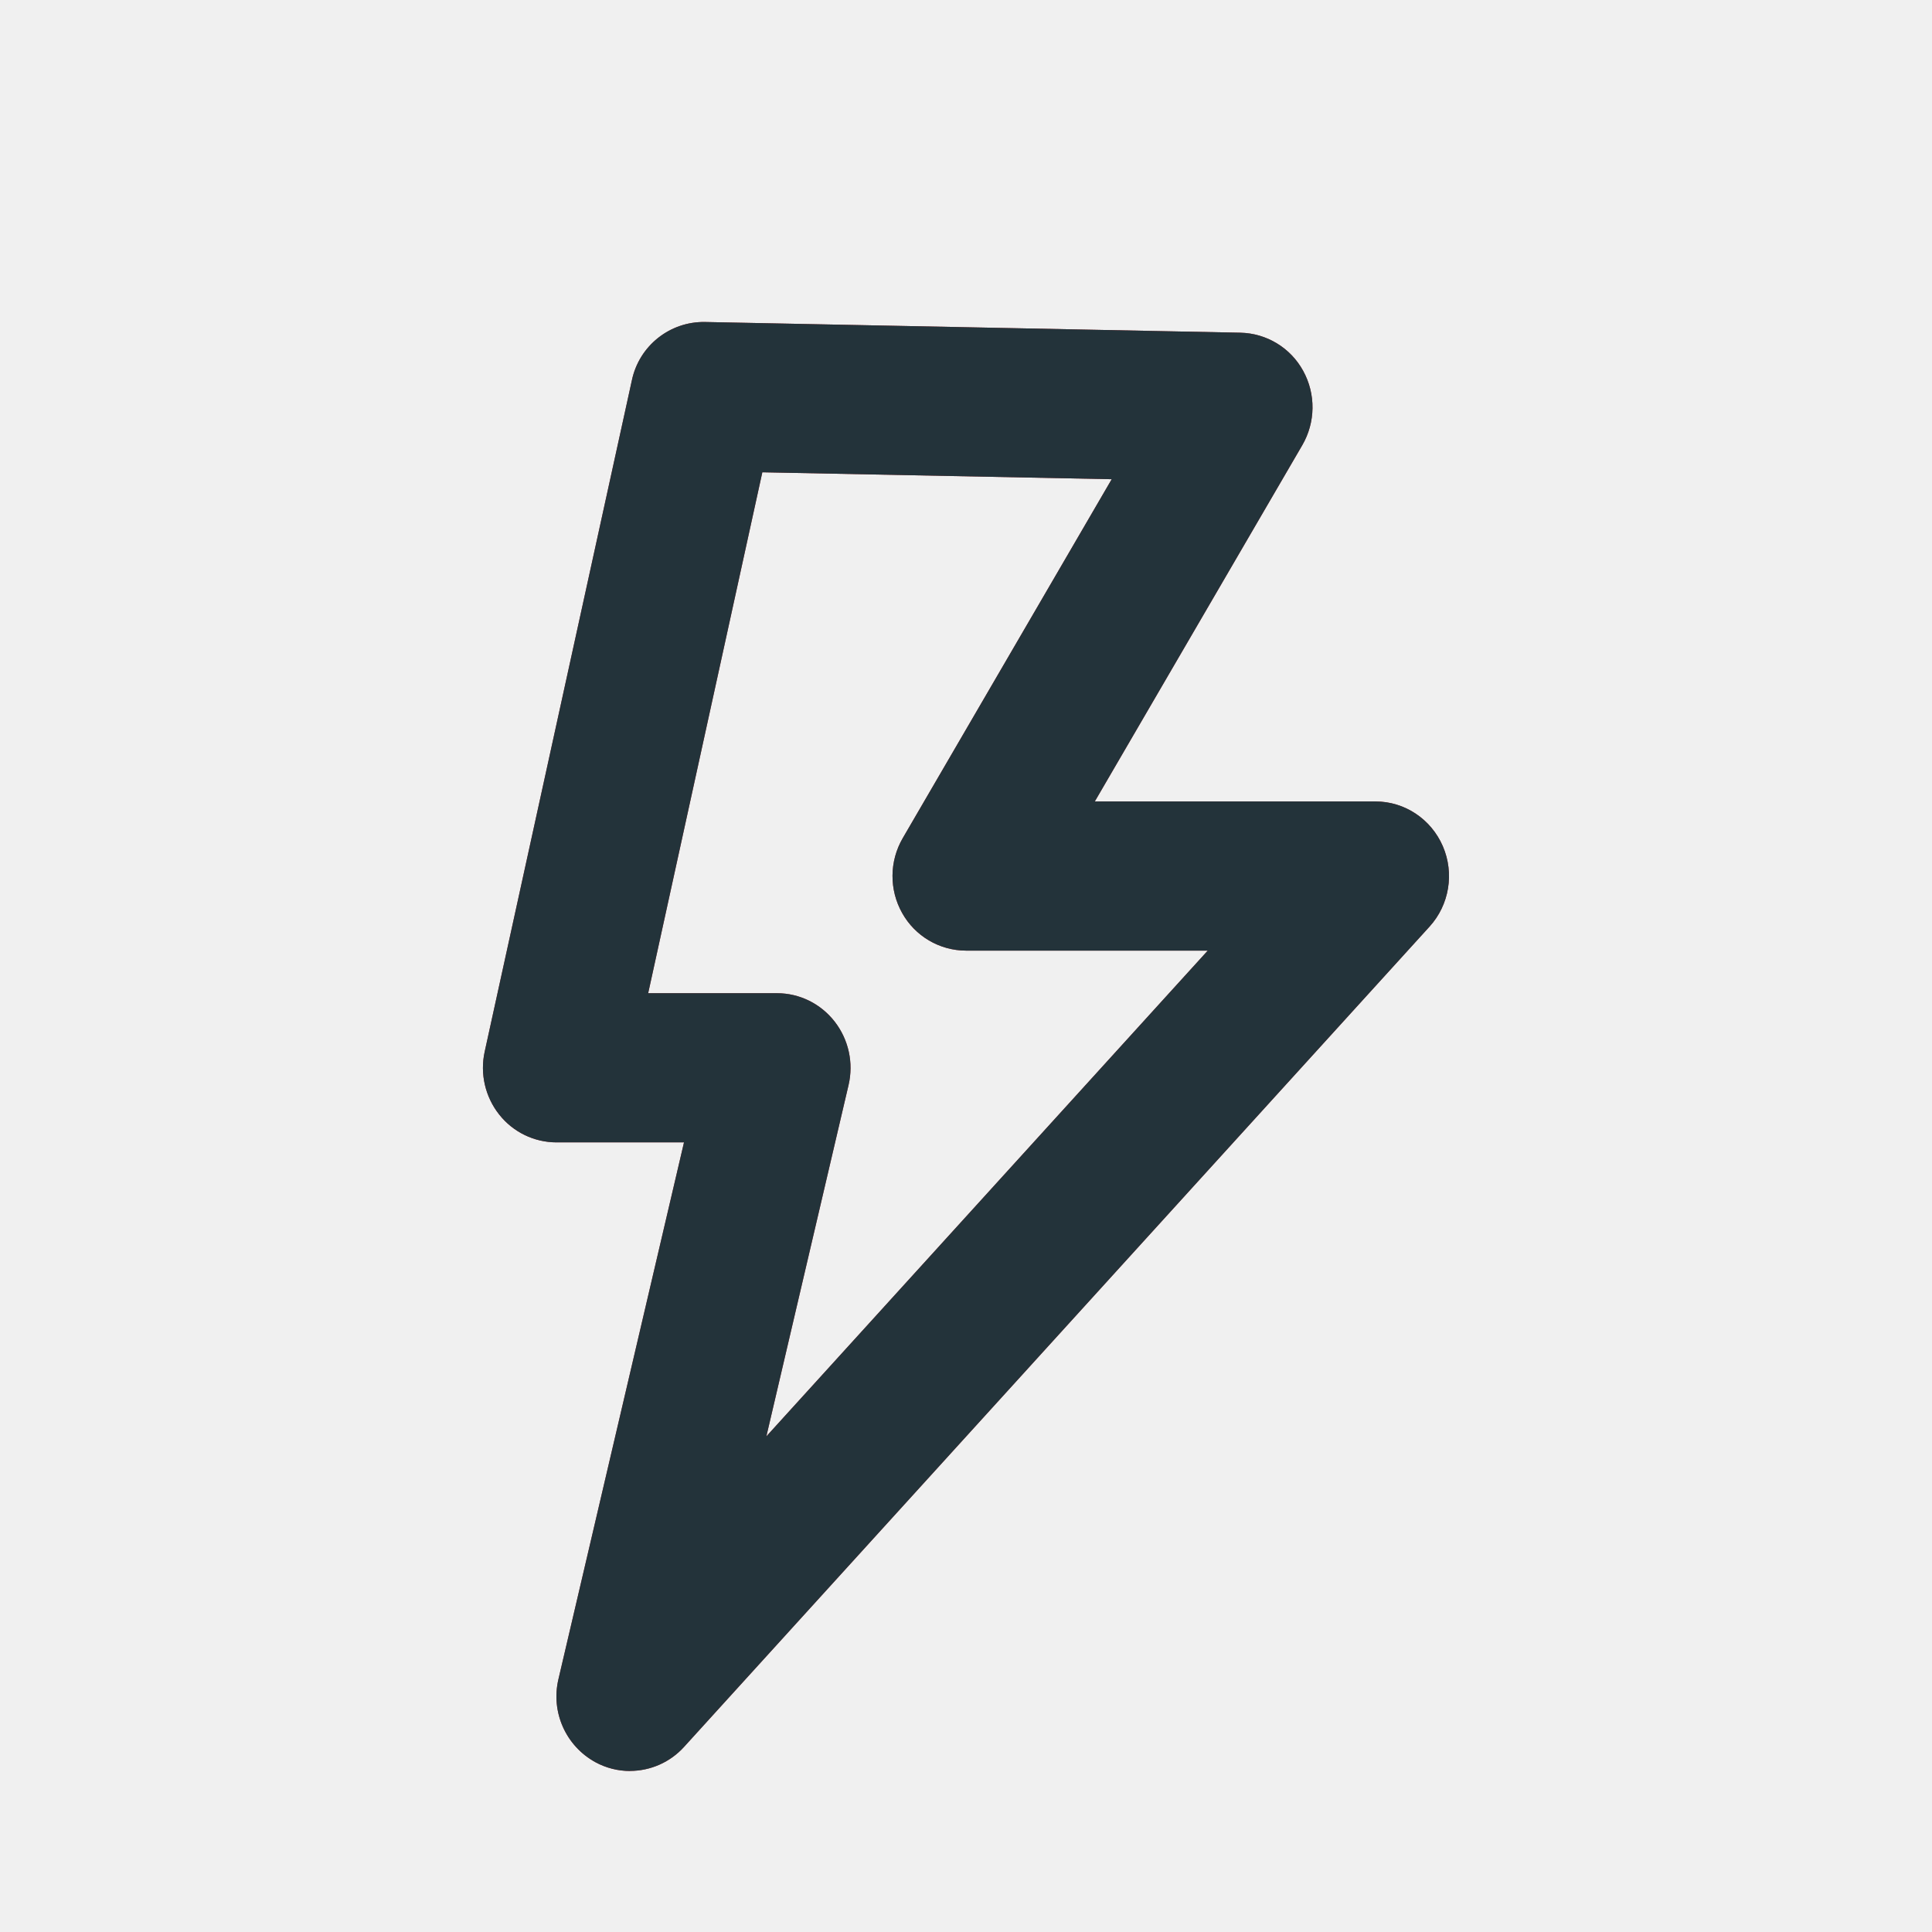
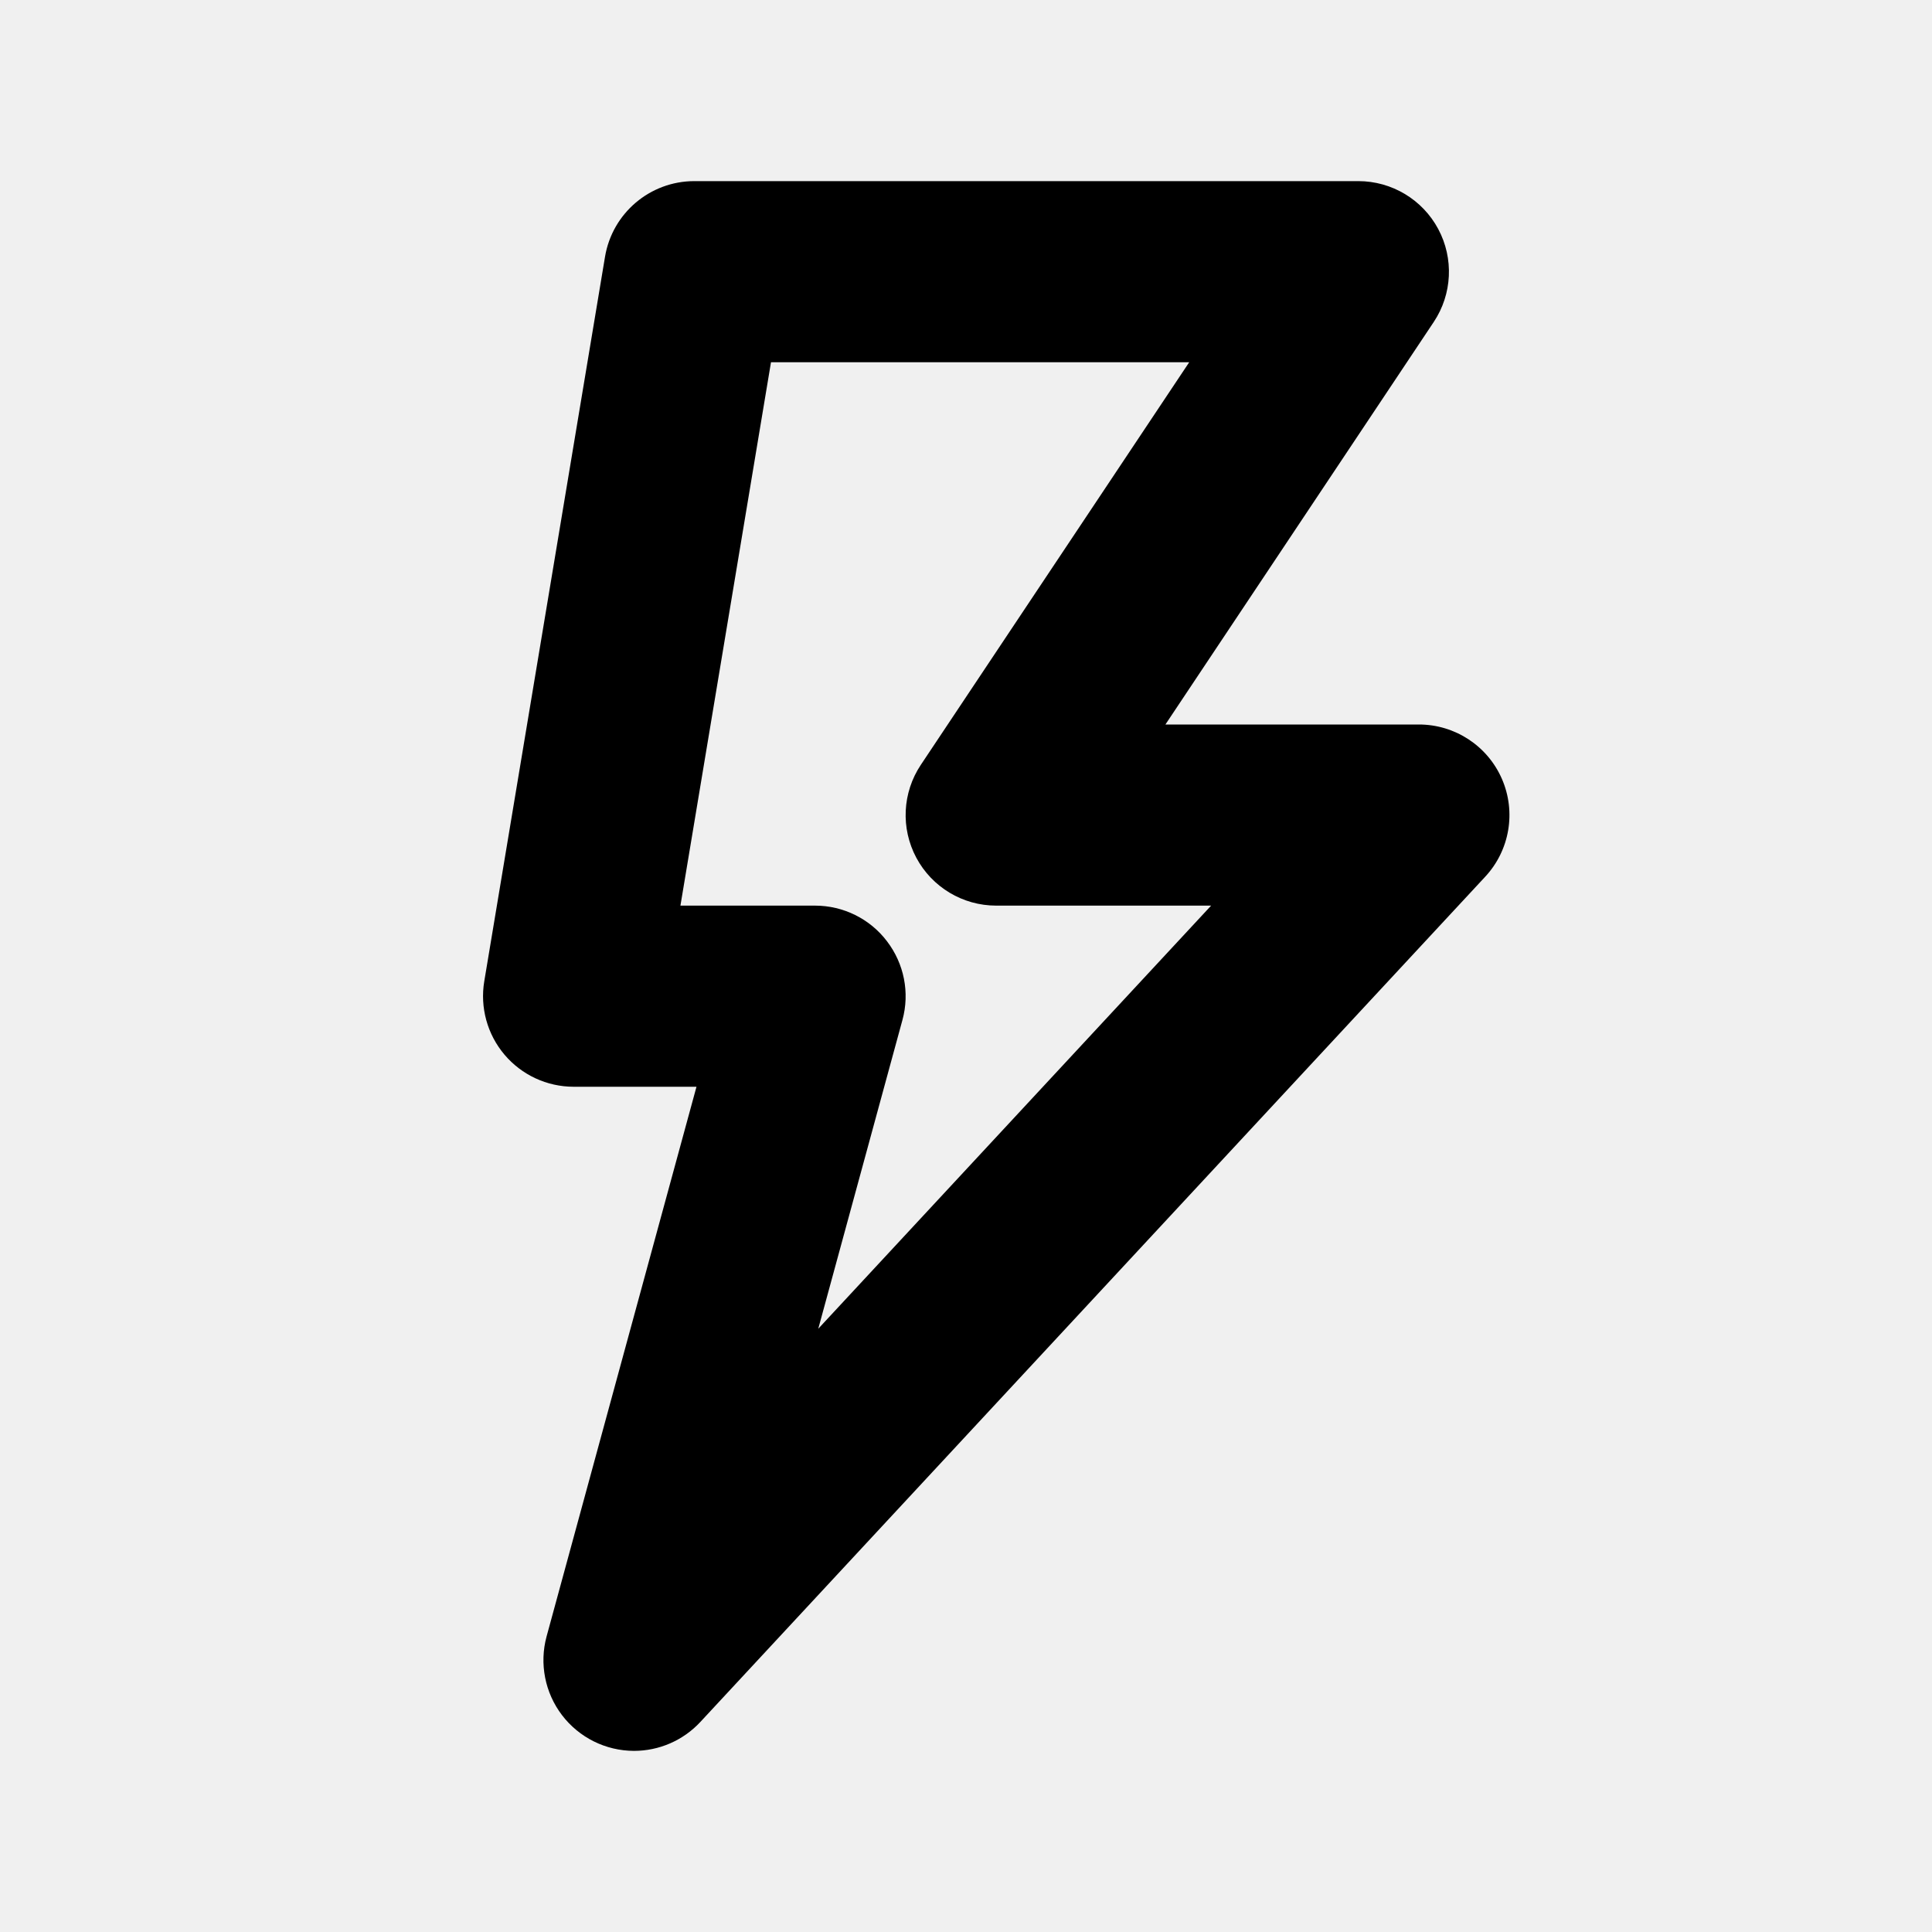
- <svg xmlns="http://www.w3.org/2000/svg" xmlns:xlink="http://www.w3.org/1999/xlink" width="24" height="24" viewBox="0 0 24 24">
-   <defs>
-     <path id="a" d="M2.051 8.338h1.601c.28 0 .543.13.716.352a.937.937 0 0 1 .173.789L3.52 13.843l5.483-6.034H6a.911.911 0 0 1-.793-.467.938.938 0 0 1 .007-.93L7.81 1.953l-4.34-.086-1.418 6.47zM1.826 18a.9.9 0 0 1-.429-.109.931.931 0 0 1-.46-1.031l1.56-6.669H.913a.908.908 0 0 1-.712-.346.936.936 0 0 1-.18-.781L1.849.726A.912.912 0 0 1 2.758 0l6.651.133a.911.911 0 0 1 .78.475.938.938 0 0 1-.012.923L7.6 5.956h3.487c.362 0 .69.218.836.555.146.337.081.73-.165 1L2.498 17.7a.907.907 0 0 1-.672.299z" />
-   </defs>
-   <g fill="none" fill-rule="evenodd" transform="translate(6 4)">
-     <mask id="b" fill="#fff">
-       <use xlink:href="#a" />
-     </mask>
-     <use fill="#AD3434" xlink:href="#a" />
-     <g fill="#23333A" mask="url(#b)">
-       <path d="M-6-4h24v24H-6z" />
-     </g>
-   </g>
+ <svg xmlns="http://www.w3.org/2000/svg" width="32" height="32" viewBox="0 0 32 32">
+   <path fill="#000" fill-rule="evenodd" d="M11.27 15h2.23c.467 0 .909.218 1.191.59.284.371.38.853.256 1.305l-1.394 5.113L20.06 15H16.5a1.5 1.5 0 0 1-1.248-2.332L19.697 6H12.77l-1.5 9zm-.77 14a1.503 1.503 0 0 1-1.447-1.895L11.536 18H9.5a1.501 1.501 0 0 1-1.479-1.747l2-12A1.5 1.5 0 0 1 11.5 3h11a1.501 1.501 0 0 1 1.248 2.332L19.303 12H23.5a1.5 1.5 0 0 1 1.1 2.521l-13 14a1.5 1.5 0 0 1-1.1.479z" />
</svg>
